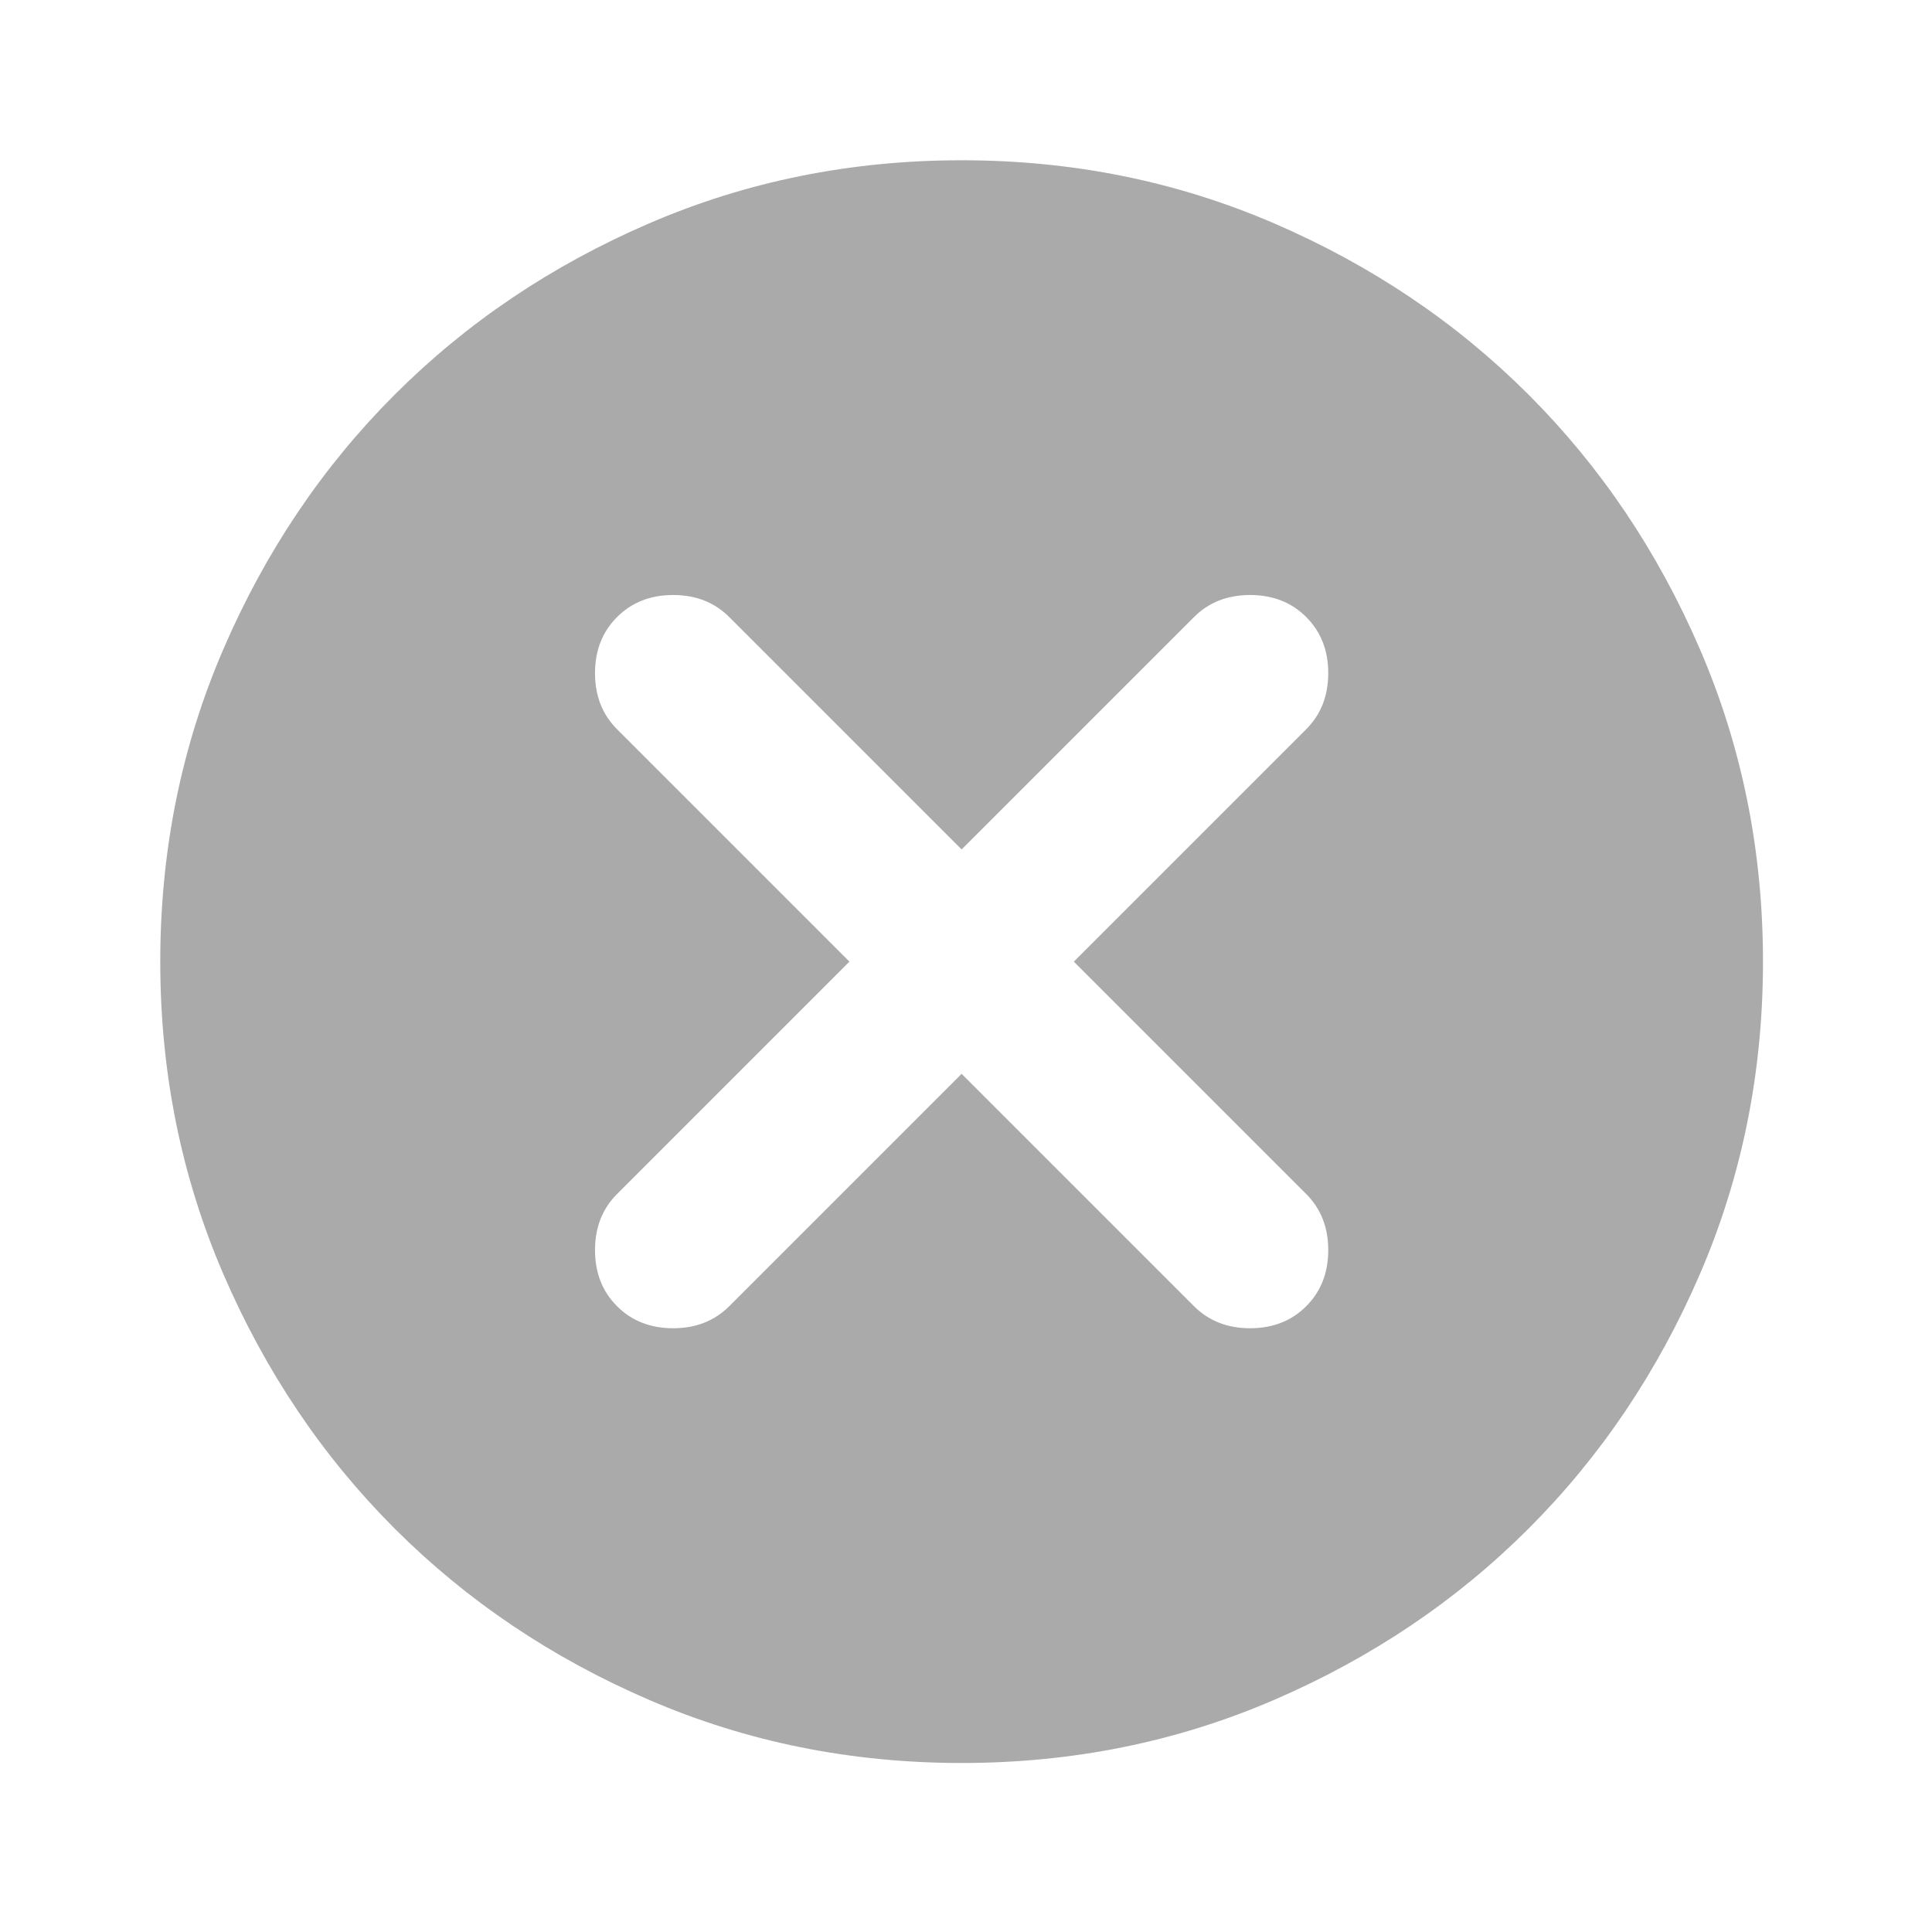
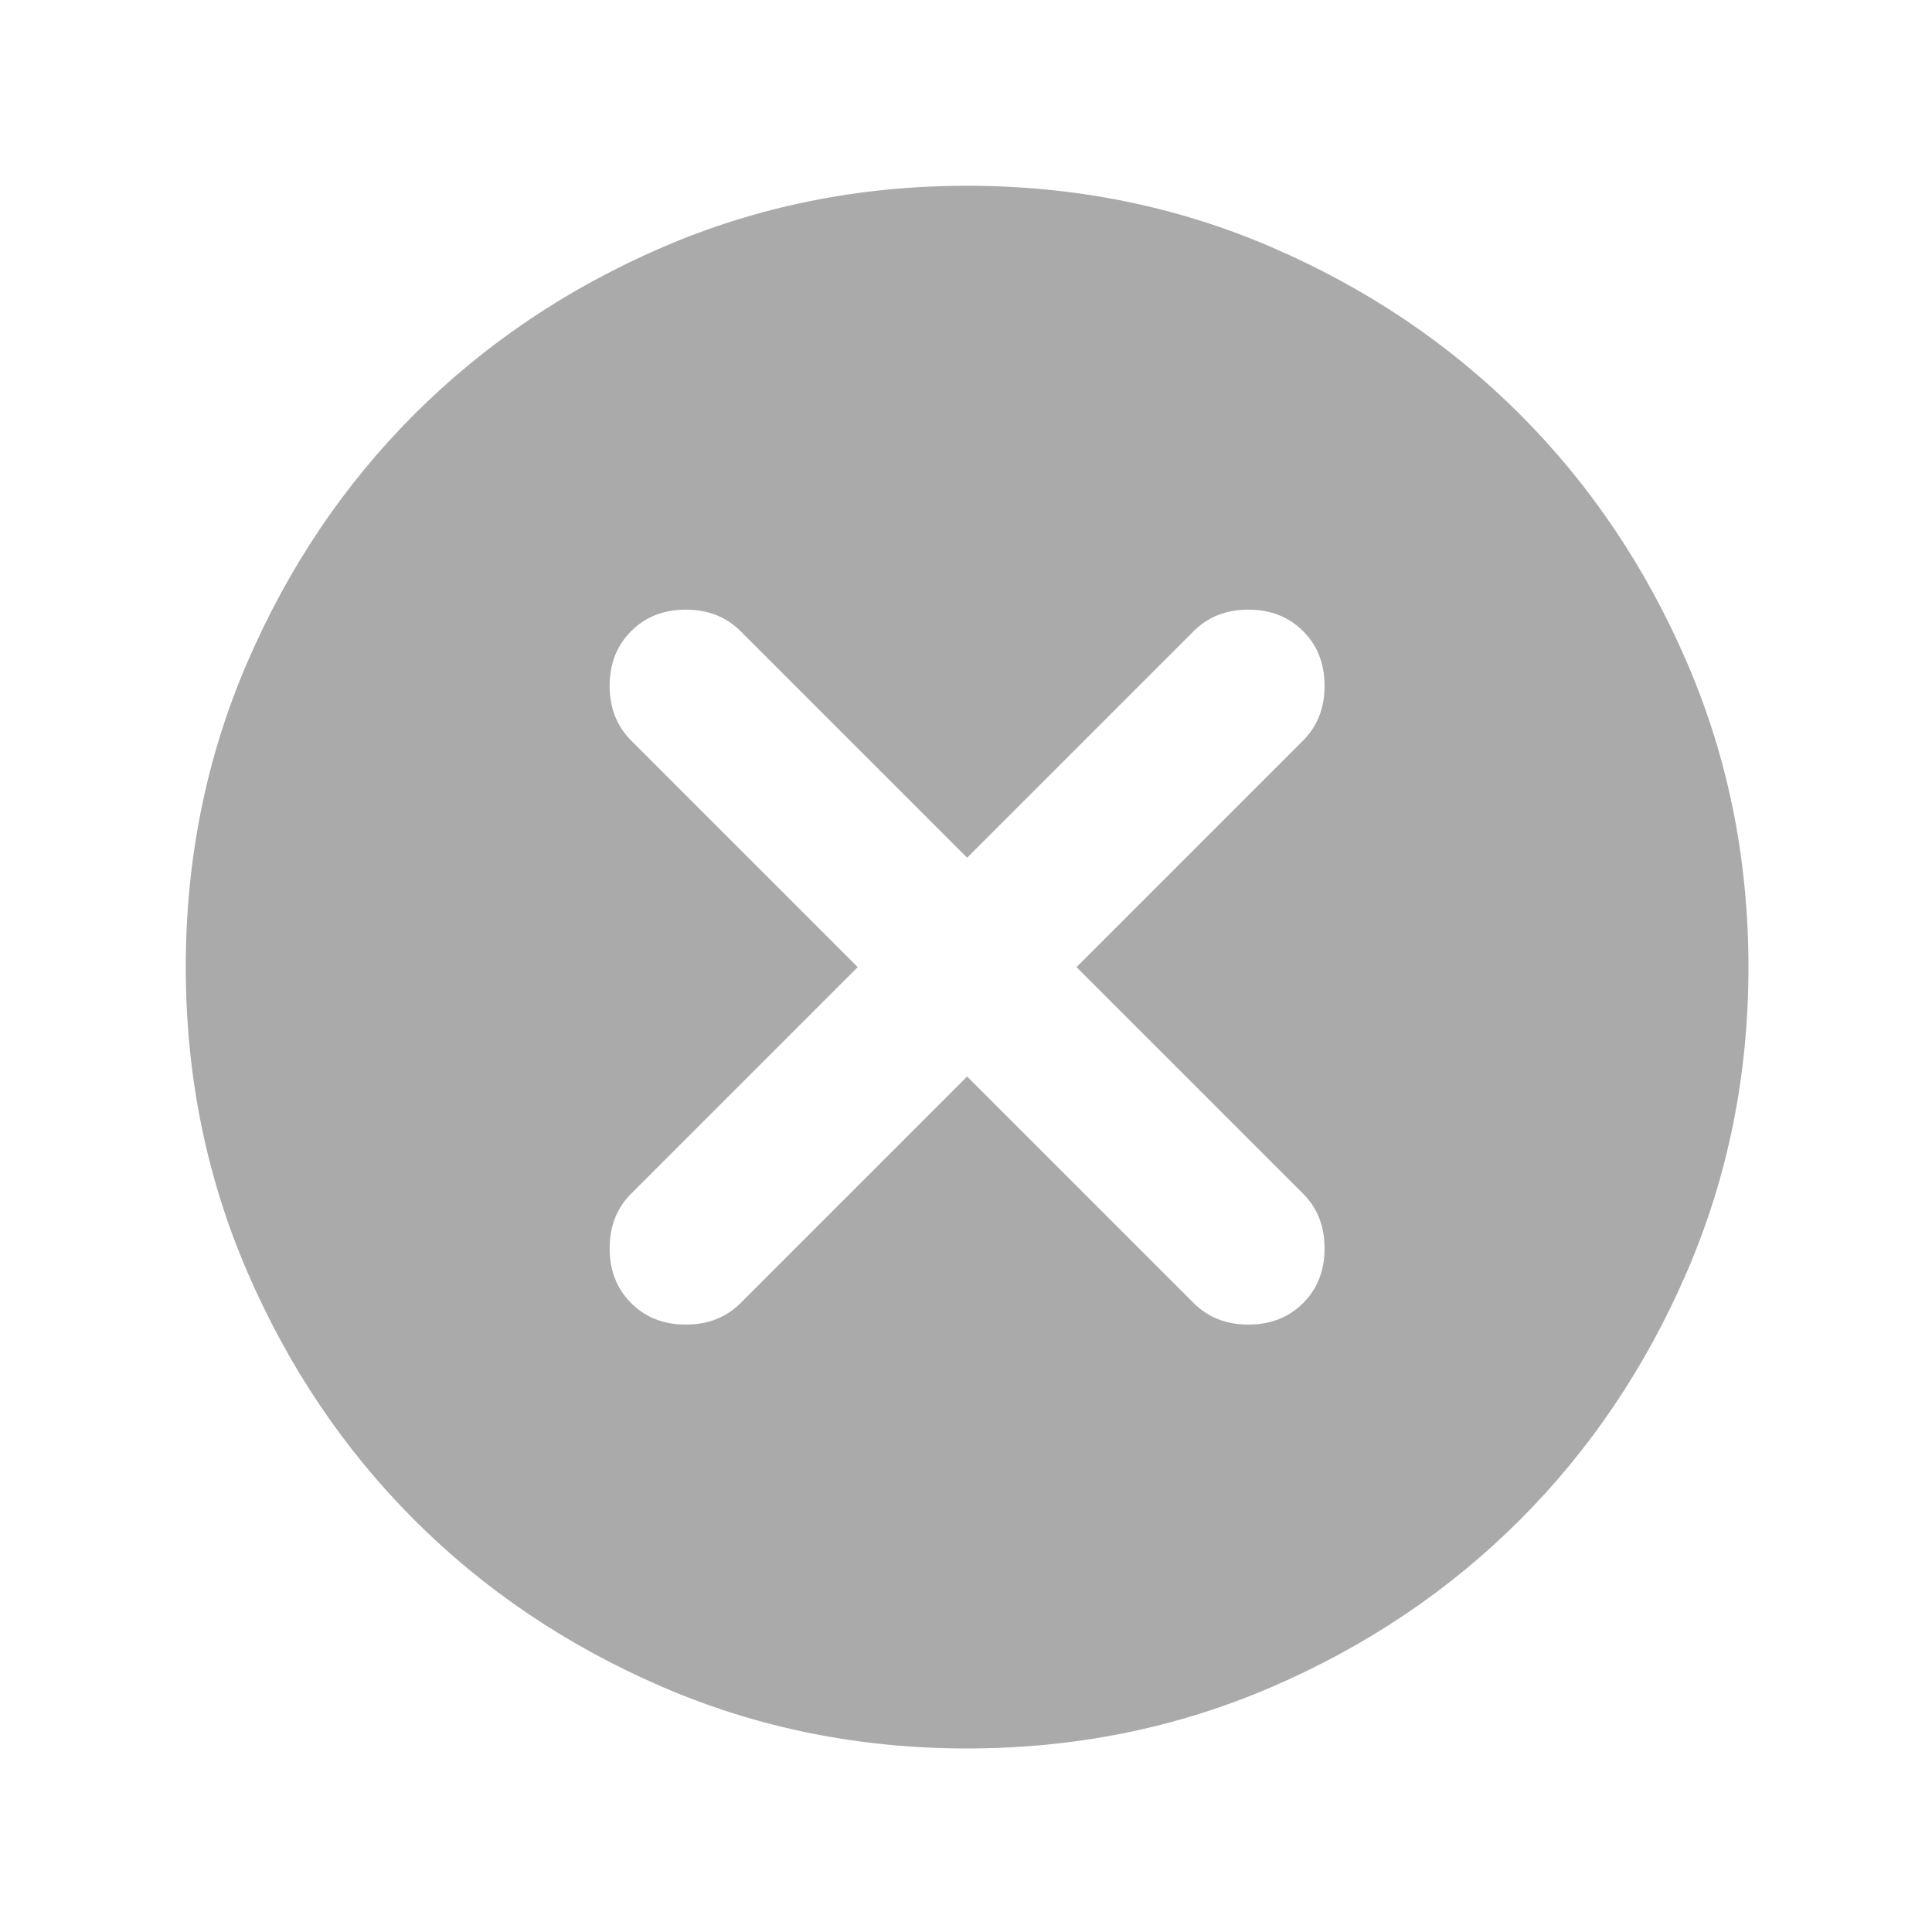
<svg xmlns="http://www.w3.org/2000/svg" width="156" height="156" viewBox="0 0 156 156" fill="none">
-   <path d="M77.647 86.706L96.412 105.471C97.598 106.657 99.108 107.25 100.941 107.25C102.774 107.25 104.284 106.657 105.471 105.471C106.657 104.284 107.25 102.774 107.25 100.941C107.25 99.108 106.657 97.598 105.471 96.412L86.706 77.647L105.471 58.882C106.657 57.696 107.25 56.186 107.25 54.353C107.25 52.52 106.657 51.01 105.471 49.824C104.284 48.637 102.774 48.044 100.941 48.044C99.108 48.044 97.598 48.637 96.412 49.824L77.647 68.588L58.882 49.824C57.696 48.637 56.186 48.044 54.353 48.044C52.52 48.044 51.01 48.637 49.824 49.824C48.637 51.01 48.044 52.52 48.044 54.353C48.044 56.186 48.637 57.696 49.824 58.882L68.588 77.647L49.824 96.412C48.637 97.598 48.044 99.108 48.044 100.941C48.044 102.774 48.637 104.284 49.824 105.471C51.01 106.657 52.52 107.25 54.353 107.25C56.186 107.25 57.696 106.657 58.882 105.471L77.647 86.706ZM77.647 142.353C68.696 142.353 60.284 140.654 52.412 137.257C44.539 133.86 37.691 129.25 31.868 123.426C26.044 117.603 21.434 110.755 18.037 102.882C14.64 95.01 12.941 86.598 12.941 77.647C12.941 68.696 14.64 60.284 18.037 52.412C21.434 44.539 26.044 37.691 31.868 31.868C37.691 26.044 44.539 21.434 52.412 18.037C60.284 14.64 68.696 12.941 77.647 12.941C86.598 12.941 95.01 14.64 102.882 18.037C110.755 21.434 117.603 26.044 123.426 31.868C129.25 37.691 133.86 44.539 137.257 52.412C140.654 60.284 142.353 68.696 142.353 77.647C142.353 86.598 140.654 95.01 137.257 102.882C133.86 110.755 129.25 117.603 123.426 123.426C117.603 129.25 110.755 133.86 102.882 137.257C95.01 140.654 86.598 142.353 77.647 142.353Z" fill="#AAAAAA" />
+   <path d="M78.09 86.923L96.386 105.219C97.543 106.375 99.015 106.954 100.802 106.954C102.59 106.954 104.062 106.375 105.219 105.219C106.375 104.062 106.954 102.59 106.954 100.802C106.954 99.015 106.375 97.543 105.219 96.386L86.923 78.09L105.219 59.794C106.375 58.637 106.954 57.165 106.954 55.378C106.954 53.59 106.375 52.118 105.219 50.961C104.062 49.805 102.59 49.226 100.802 49.226C99.015 49.226 97.543 49.805 96.386 50.961L78.09 69.257L59.794 50.961C58.637 49.805 57.165 49.226 55.378 49.226C53.59 49.226 52.118 49.805 50.961 50.961C49.805 52.118 49.226 53.59 49.226 55.378C49.226 57.165 49.805 58.637 50.961 59.794L69.257 78.09L50.961 96.386C49.805 97.543 49.226 99.015 49.226 100.802C49.226 102.59 49.805 104.062 50.961 105.219C52.118 106.375 53.59 106.954 55.378 106.954C57.165 106.954 58.637 106.375 59.794 105.219L78.09 86.923ZM78.09 141.18C69.363 141.18 61.161 139.524 53.485 136.212C45.809 132.899 39.132 128.404 33.454 122.726C27.776 117.048 23.281 110.371 19.968 102.695C16.656 95.019 15 86.817 15 78.09C15 69.363 16.656 61.161 19.968 53.485C23.281 45.809 27.776 39.132 33.454 33.454C39.132 27.776 45.809 23.281 53.485 19.968C61.161 16.656 69.363 15 78.09 15C86.817 15 95.019 16.656 102.695 19.968C110.371 23.281 117.048 27.776 122.726 33.454C128.404 39.132 132.899 45.809 136.212 53.485C139.524 61.161 141.18 69.363 141.18 78.09C141.18 86.817 139.524 95.019 136.212 102.695C132.899 110.371 128.404 117.048 122.726 122.726C117.048 128.404 110.371 132.899 102.695 136.212C95.019 139.524 86.817 141.18 78.09 141.18Z" fill="#AAAAAA" />
</svg>
